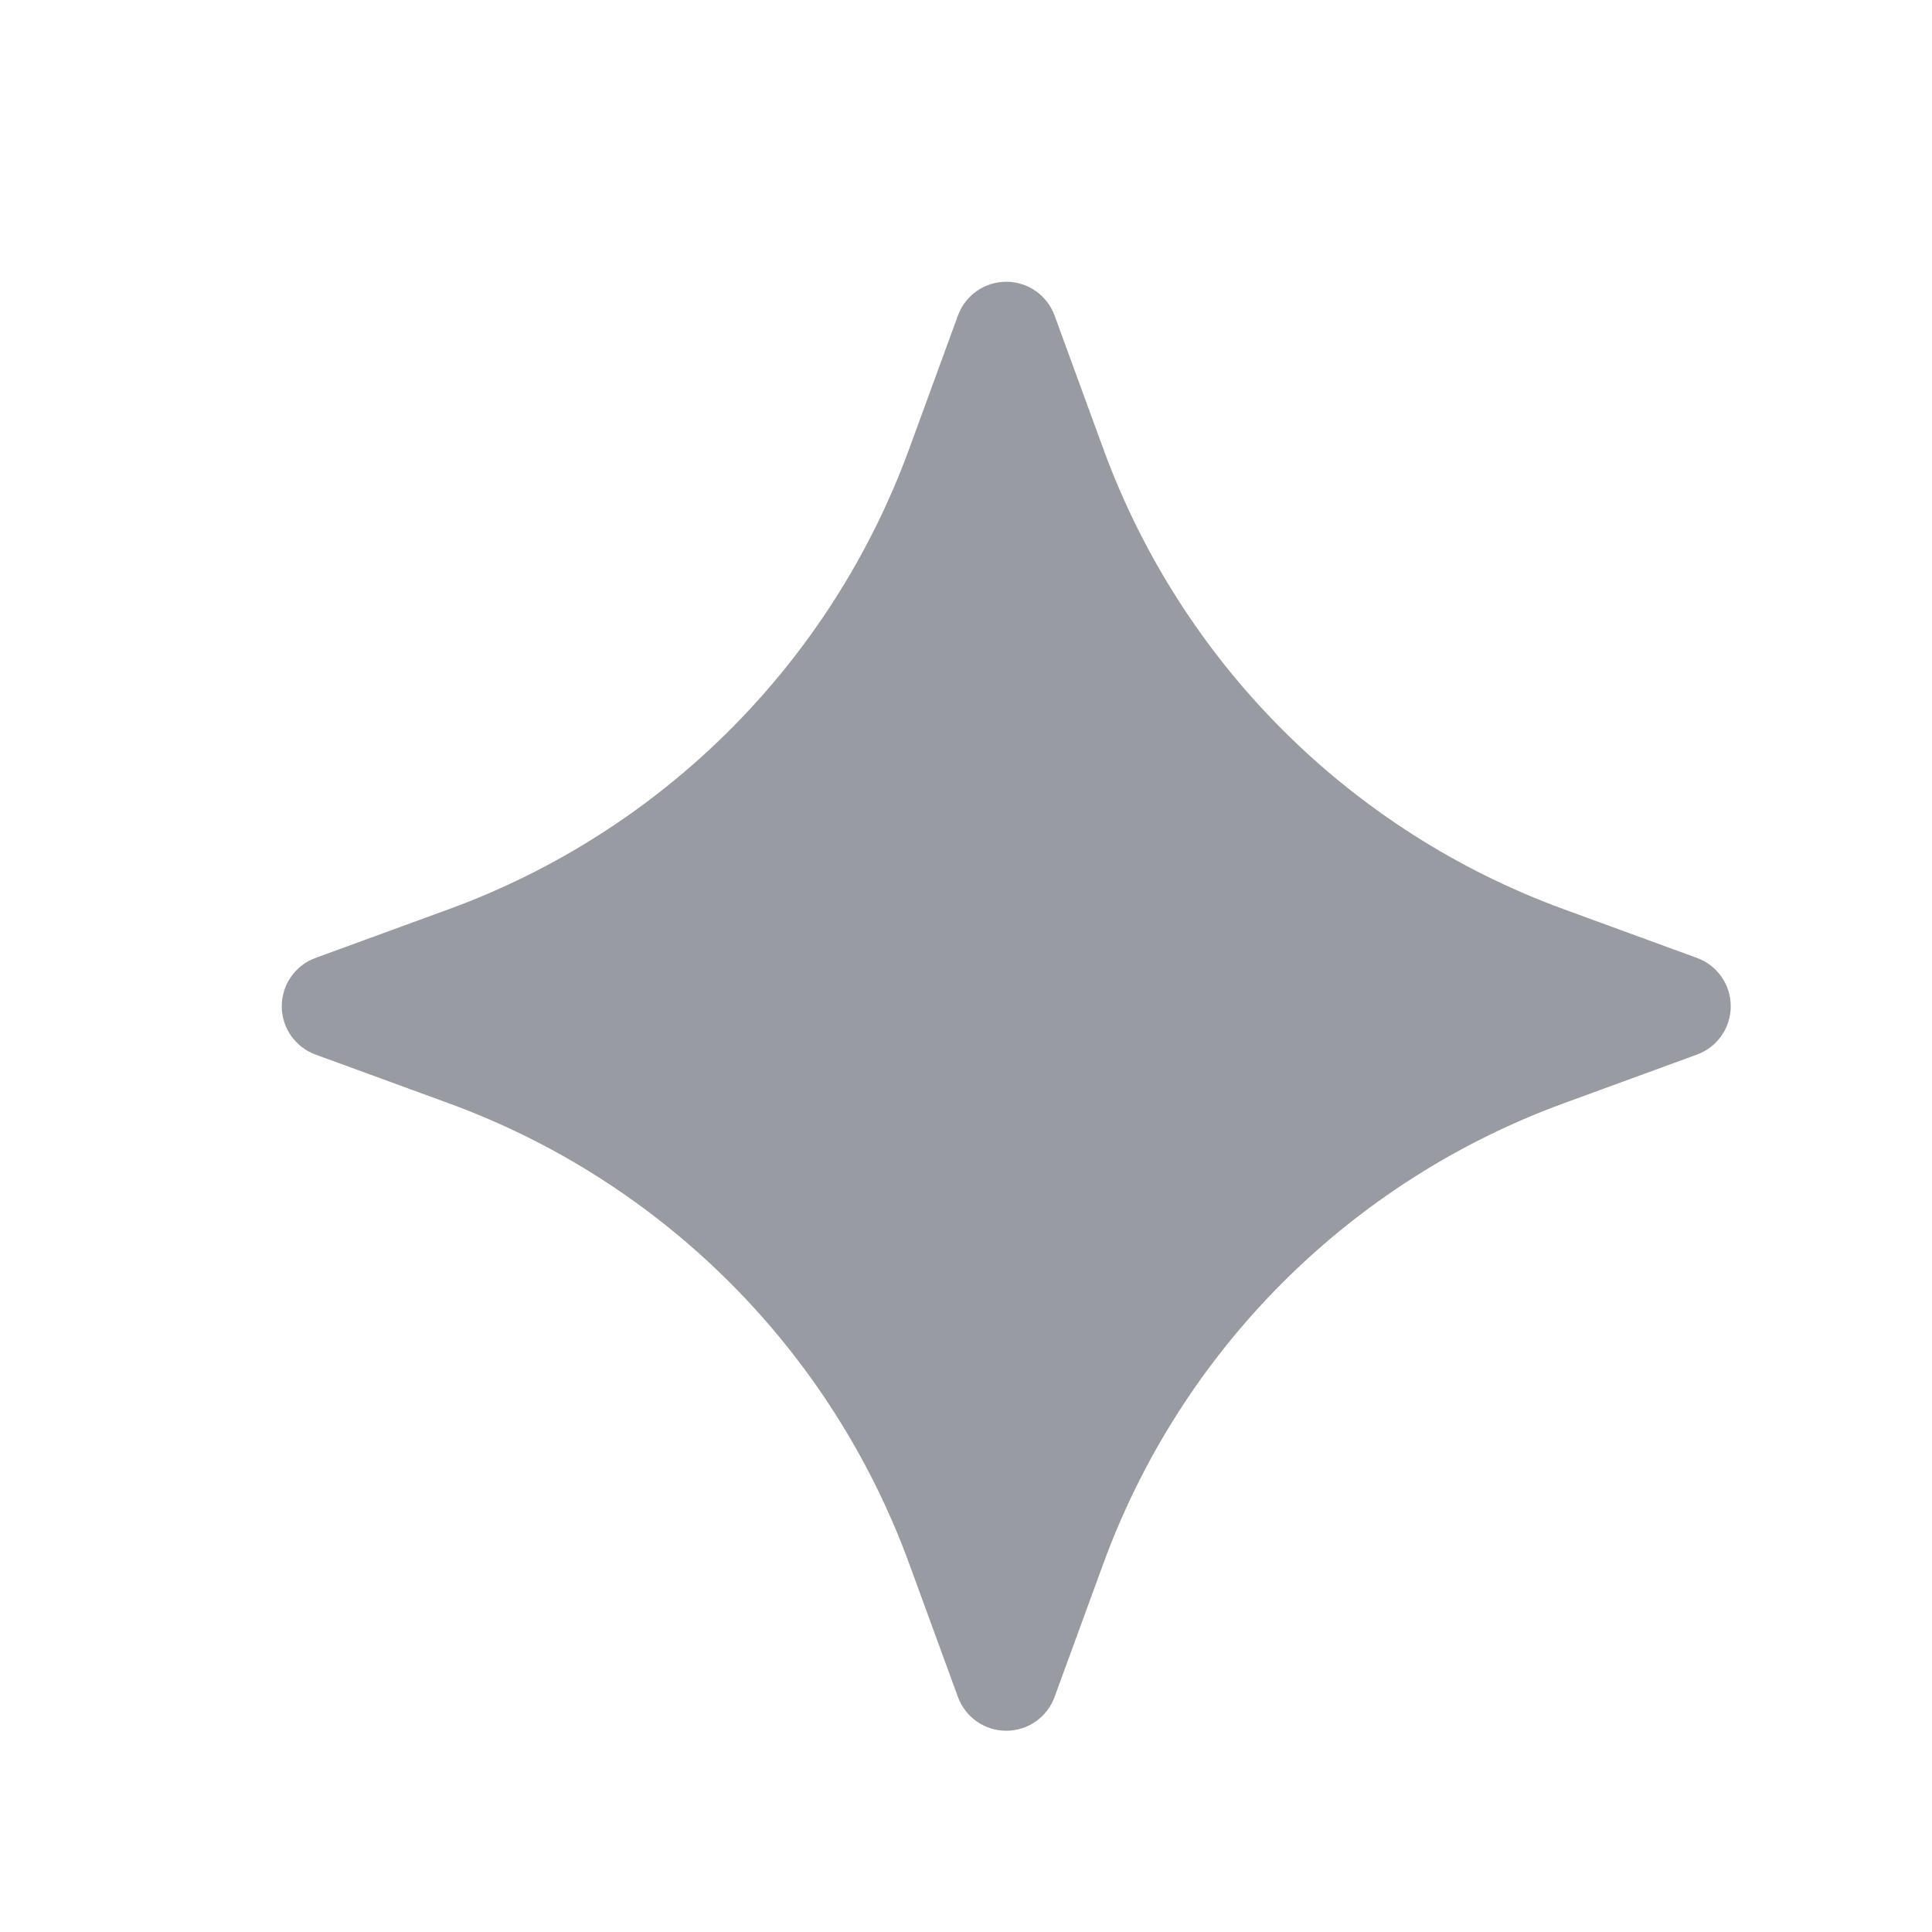
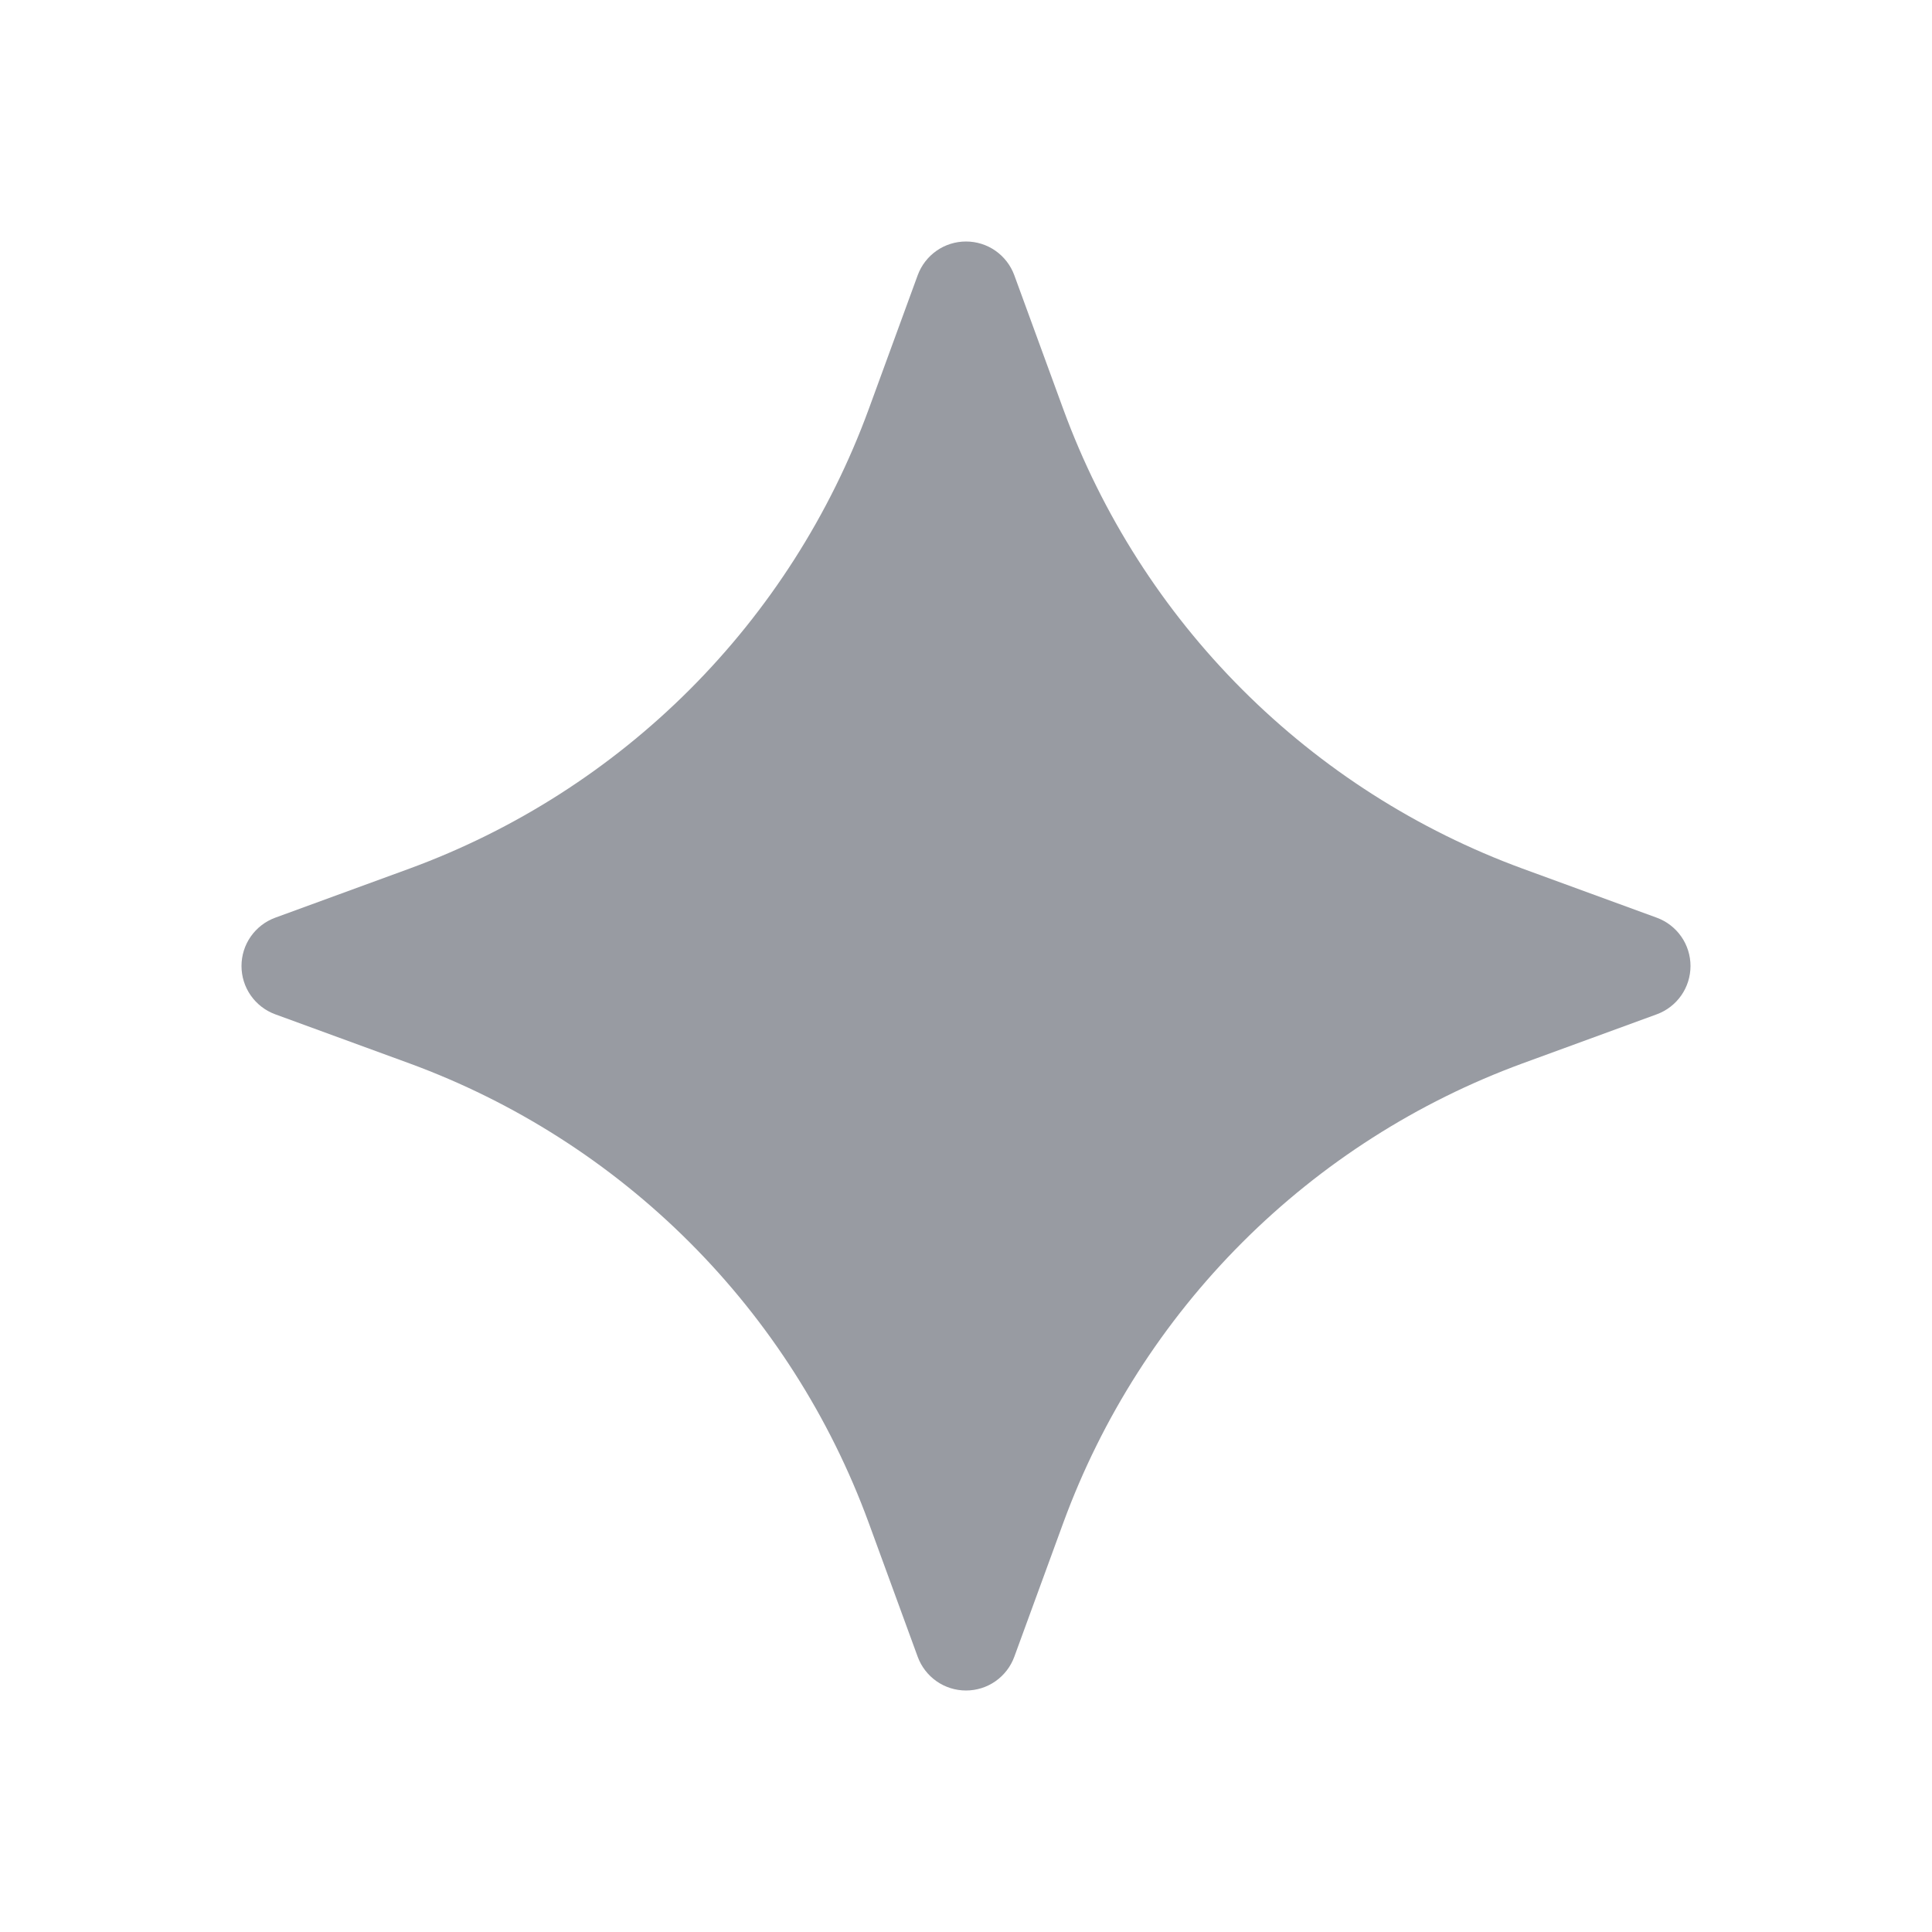
<svg xmlns="http://www.w3.org/2000/svg" width="24" height="24" viewBox="0 0 24 24" fill="none">
-   <path d="M11.9 3.919C11.945 3.796 12.027 3.69 12.134 3.615C12.241 3.54 12.369 3.5 12.5 3.5C12.631 3.5 12.759 3.54 12.866 3.615C12.973 3.69 13.055 3.796 13.1 3.919L13.71 5.587C14.19 6.895 14.948 8.082 15.933 9.067C16.918 10.052 18.105 10.81 19.413 11.29L21.081 11.9C21.204 11.945 21.31 12.027 21.385 12.134C21.46 12.241 21.5 12.369 21.5 12.5C21.5 12.631 21.46 12.759 21.385 12.866C21.31 12.973 21.204 13.055 21.081 13.1L19.413 13.71C18.105 14.19 16.918 14.948 15.933 15.933C14.948 16.918 14.19 18.105 13.71 19.413L13.1 21.081C13.055 21.204 12.973 21.31 12.866 21.385C12.759 21.46 12.631 21.5 12.5 21.5C12.369 21.5 12.241 21.46 12.134 21.385C12.027 21.31 11.945 21.204 11.9 21.081L11.29 19.413C10.81 18.105 10.052 16.918 9.067 15.933C8.082 14.948 6.895 14.19 5.587 13.71L3.919 13.1C3.796 13.055 3.69 12.973 3.615 12.866C3.54 12.759 3.5 12.631 3.5 12.5C3.5 12.369 3.54 12.241 3.615 12.134C3.69 12.027 3.796 11.945 3.919 11.9L5.587 11.29C6.895 10.81 8.082 10.052 9.067 9.067C10.052 8.082 10.81 6.895 11.29 5.587L11.9 3.919Z" fill="#989BA2" />
+   <path d="M11.4 3.419C11.445 3.296 11.527 3.19 11.634 3.115C11.741 3.04 11.869 3 12 3C12.131 3 12.259 3.04 12.366 3.115C12.473 3.19 12.555 3.296 12.6 3.419L13.21 5.087C13.69 6.395 14.448 7.582 15.433 8.567C16.418 9.552 17.605 10.31 18.913 10.79L20.581 11.4C20.704 11.445 20.81 11.527 20.885 11.634C20.96 11.741 21 11.869 21 12C21 12.131 20.96 12.259 20.885 12.366C20.81 12.473 20.704 12.555 20.581 12.6L18.913 13.21C17.605 13.69 16.418 14.448 15.433 15.433C14.448 16.418 13.69 17.605 13.21 18.913L12.6 20.581C12.555 20.704 12.473 20.81 12.366 20.885C12.259 20.96 12.131 21 12 21C11.869 21 11.741 20.96 11.634 20.885C11.527 20.81 11.445 20.704 11.4 20.581L10.79 18.913C10.31 17.605 9.552 16.418 8.567 15.433C7.582 14.448 6.395 13.69 5.087 13.21L3.419 12.6C3.296 12.555 3.19 12.473 3.115 12.366C3.04 12.259 3 12.131 3 12C3 11.869 3.04 11.741 3.115 11.634C3.19 11.527 3.296 11.445 3.419 11.4L5.087 10.79C6.395 10.31 7.582 9.552 8.567 8.567C9.552 7.582 10.31 6.395 10.79 5.087L11.4 3.419Z" fill="#989BA2" />
</svg>
